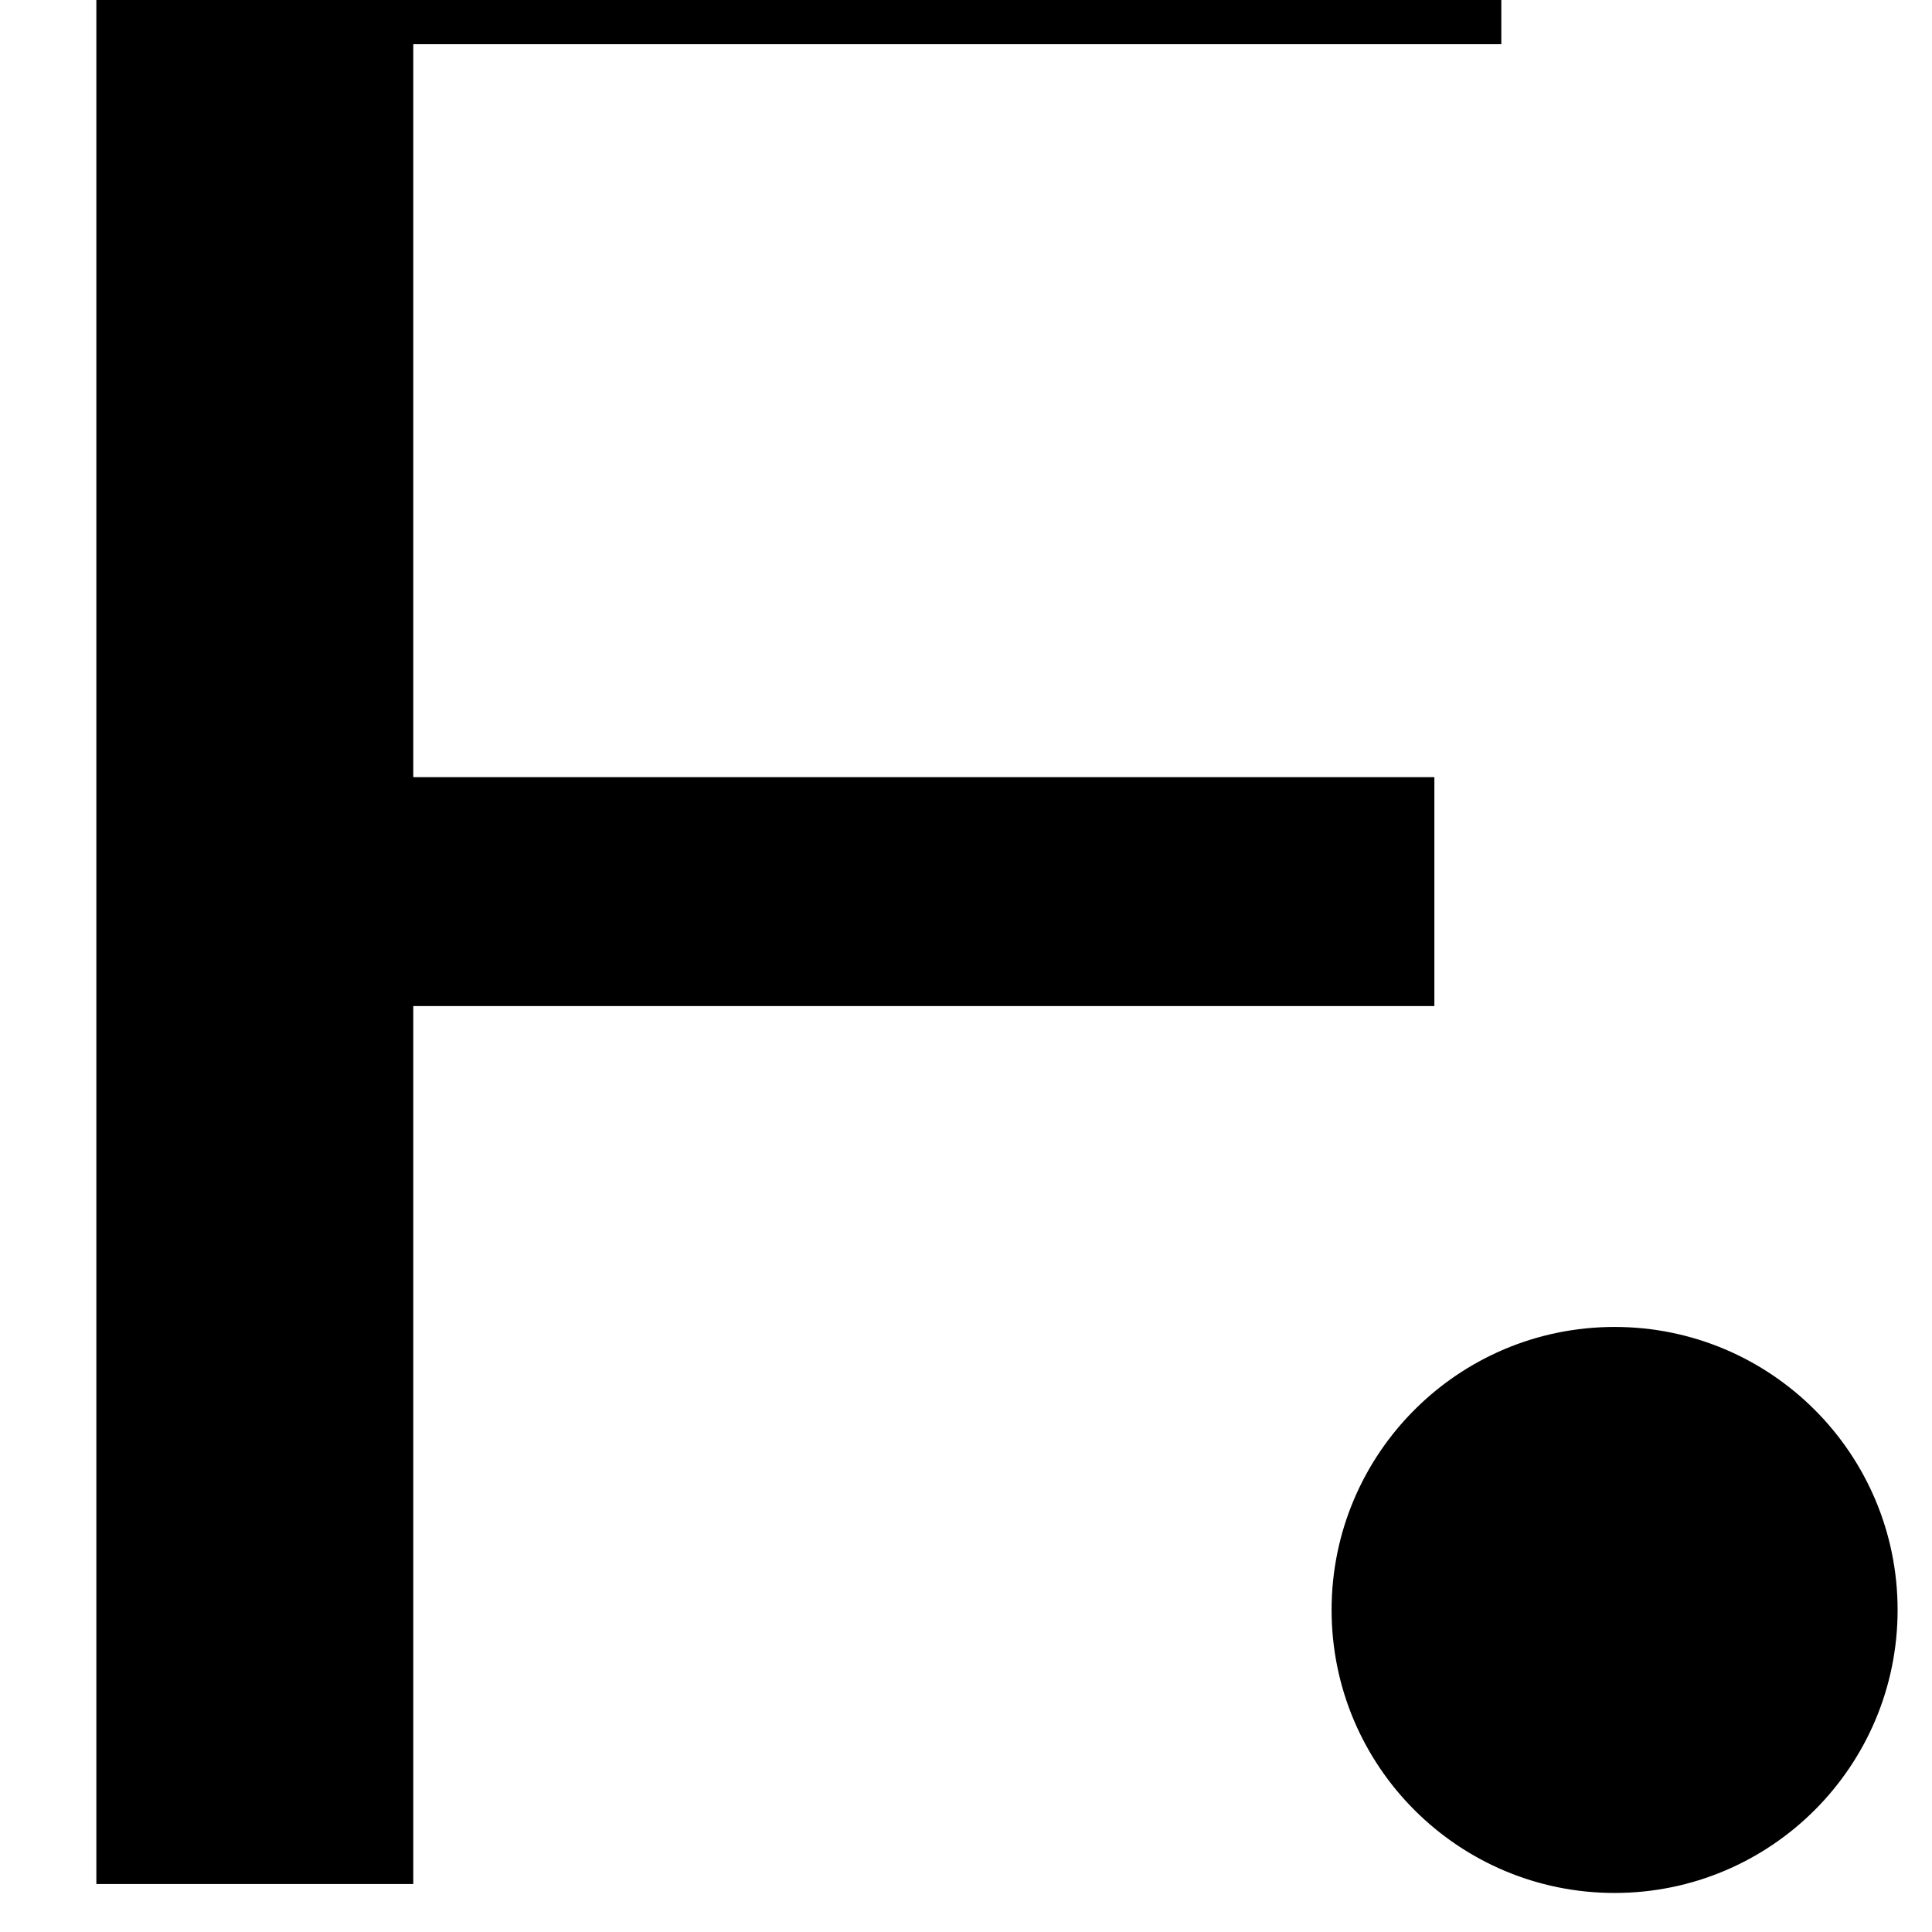
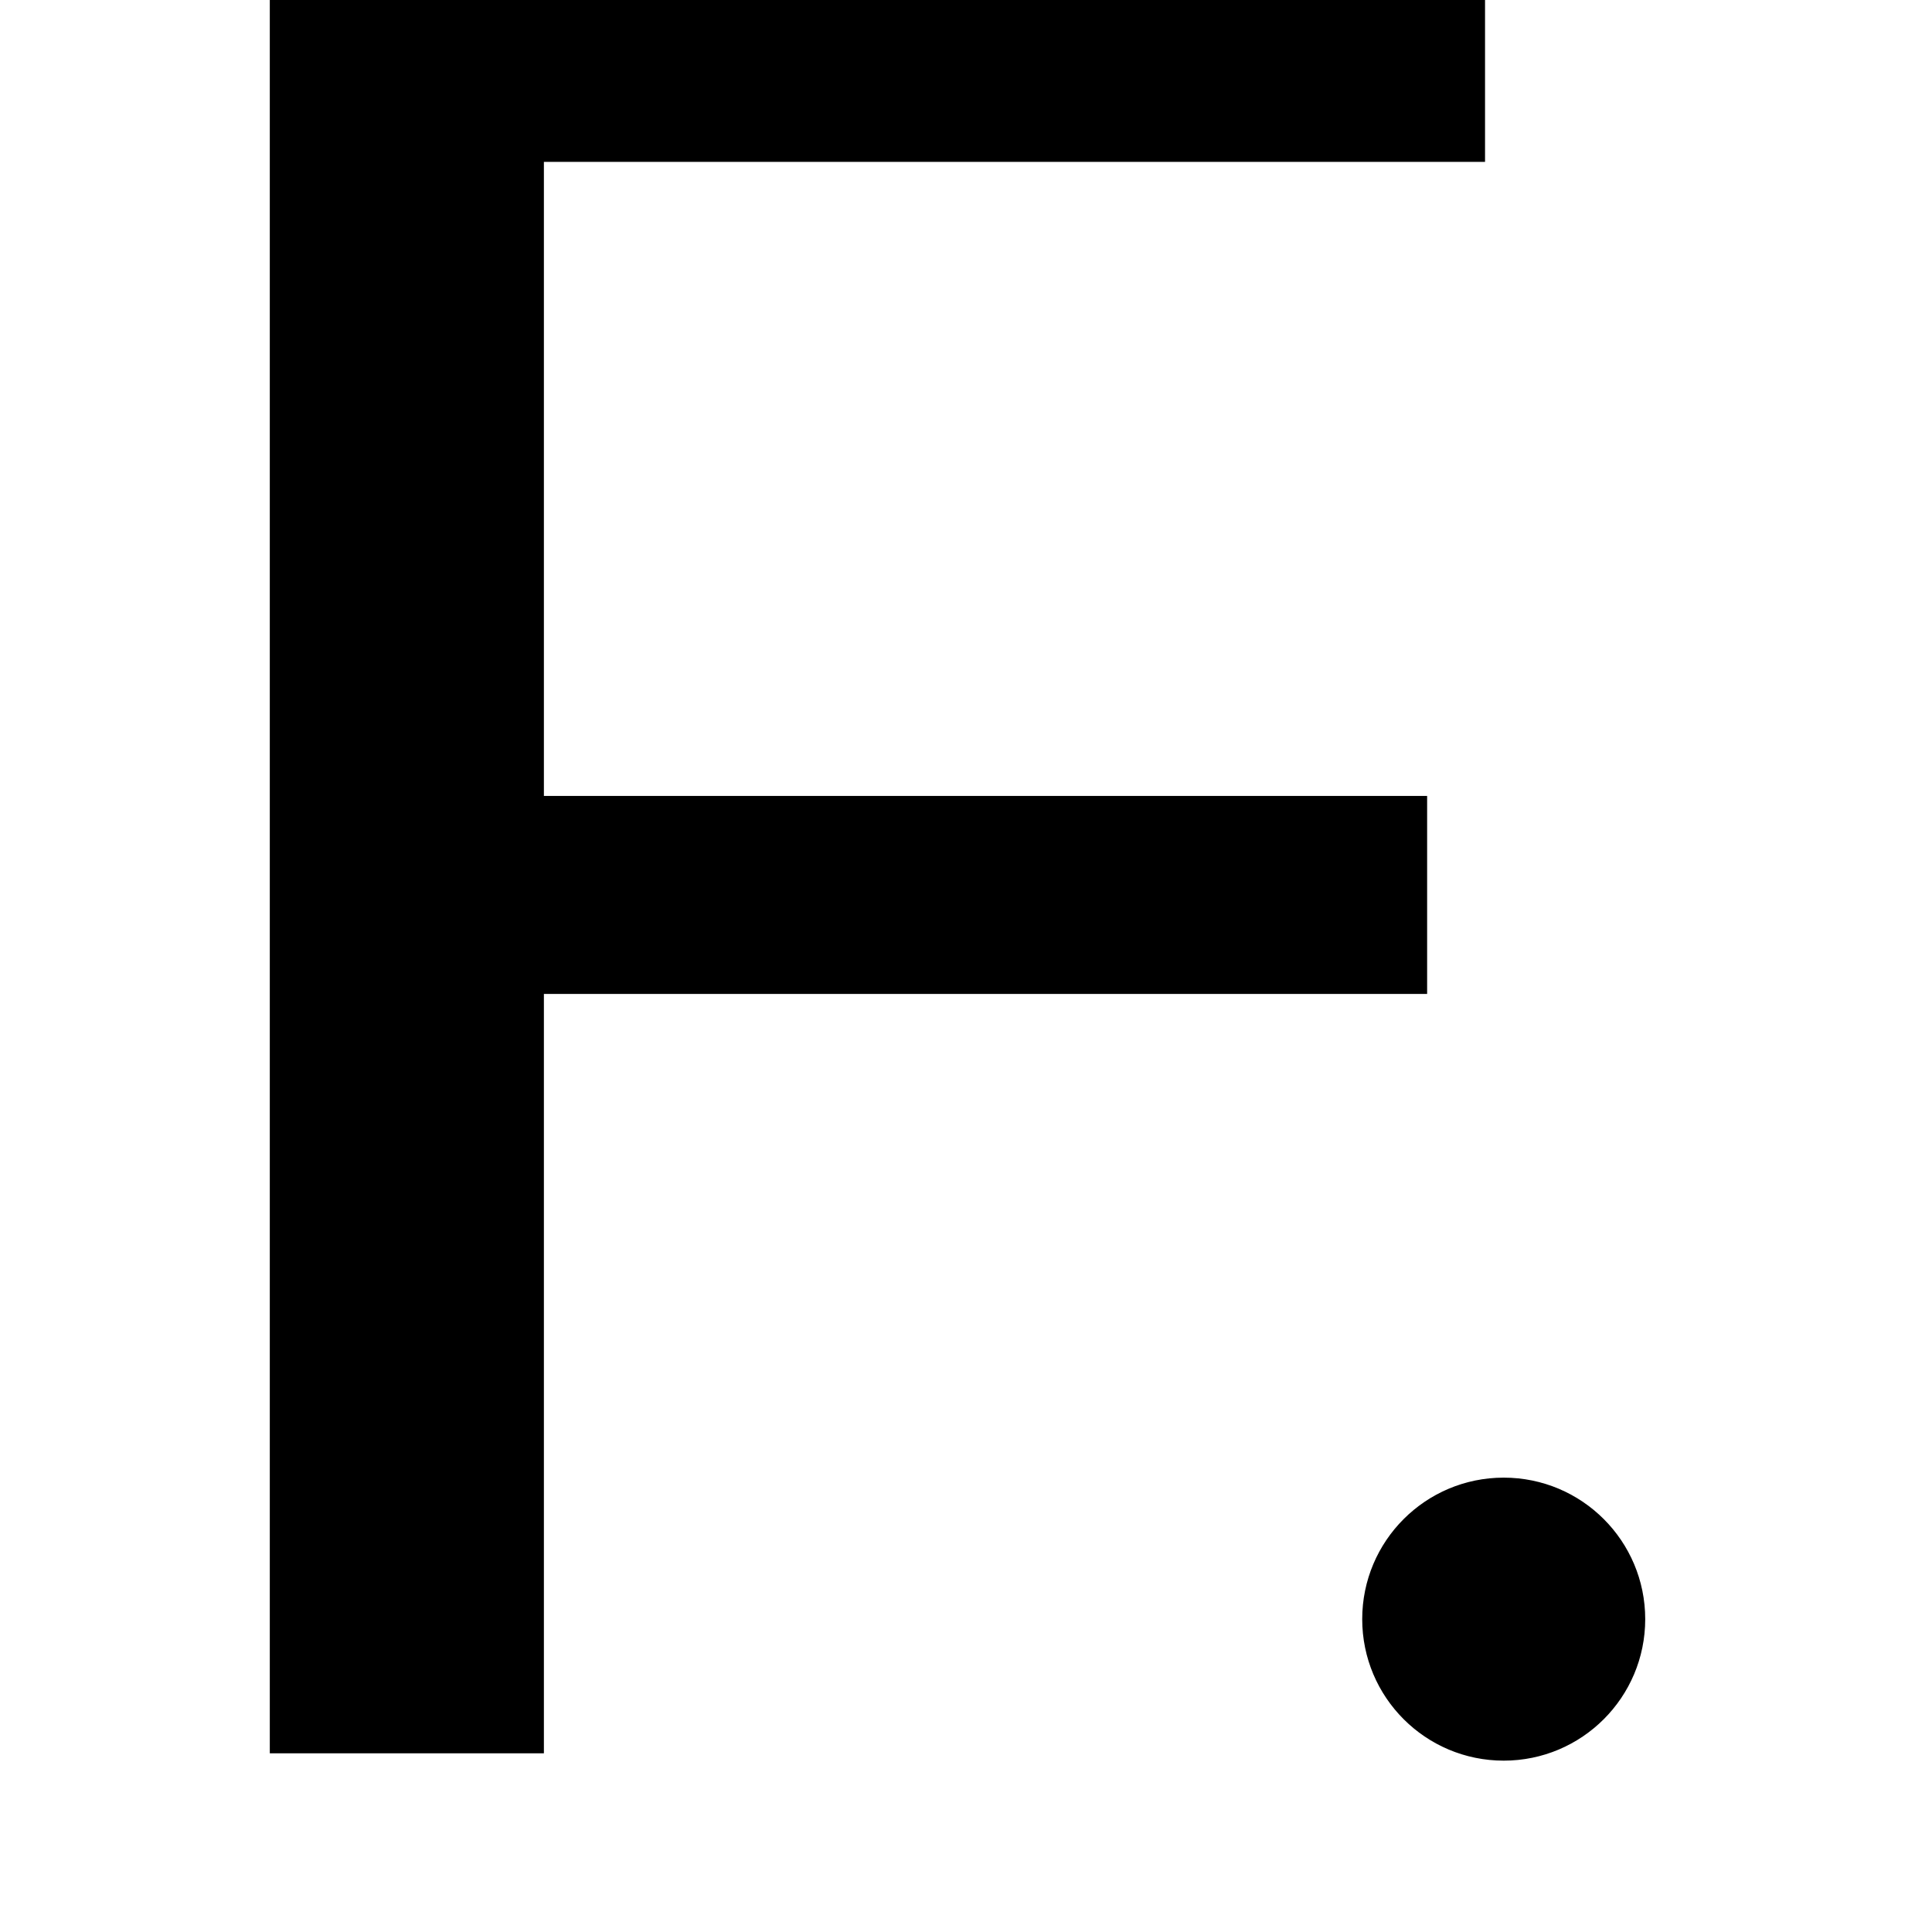
- <svg xmlns="http://www.w3.org/2000/svg" xmlns:ns1="http://svgjs.com/svgjs" version="1.1" width="512" height="512">
-   <svg width="512" height="512" viewBox="0 0 512 512" version="1.1" id="SvgjsSvg1006">
-     <defs id="SvgjsDefs1004" />
-     <g id="SvgjsG1003">
-       <text xml:space="preserve" style="font-style:normal;font-weight:normal;font-size:846.486px;line-height:1.25;font-family:sans-serif;letter-spacing:0px;word-spacing:0px;fill:#000000;fill-opacity:1;stroke:none;stroke-width:3.469" x="-58.945" y="550.398" id="SvgjsText1002" transform="scale(1.102376,0.9071314)" ns1:data="{&quot;leading&quot;:&quot;1.3&quot;}">
-         <tspan id="SvgjsTspan1001" x="-58.945" y="550.398" style="font-style:normal;font-variant:normal;font-weight:normal;font-stretch:normal;font-size:846.486px;font-family:Calibri;-inkscape-font-specification:Calibri;stroke-width:3.469" ns1:data="{&quot;leading&quot;:&quot;1.3&quot;}">F</tspan>
-       </text>
-       <circle style="fill:#000000;fill-opacity:1;stroke:#000000;stroke-width:2.459" id="SvgjsCircle1000" cx="427.885" cy="426.654" r="73.77" />
+ <svg xmlns="http://www.w3.org/2000/svg" xmlns:ns2="http://svgjs.com/svgjs" xmlns:xlink="http://www.w3.org/1999/xlink" version="1.1" width="512" height="512">
+   <svg width="512" height="512" viewBox="0 0 512 512" version="1.1" id="SvgjsSvg1009">
+     <defs id="SvgjsDefs1007">
+       <clipPath clipPathUnits="userSpaceOnUse" id="SvgjsClipPath1006">
+         <use x="0" y="0" xlink:href="#g1338" id="SvgjsUse1005" transform="translate(-39.09298,-5.246487)" width="100%" height="100%" />
+       </clipPath>
+     </defs>
+     <g id="SvgjsG1004">
+       <g id="SvgjsG1003" style="fill:#000000" transform="translate(39.09298,5.246487)">
+         <text xml:space="preserve" style="font-style:normal;font-weight:normal;font-size:732.16px;line-height:1.25;font-family:sans-serif;letter-spacing:0px;word-spacing:0px;fill:#000000;fill-opacity:1;stroke:none;stroke-width:3.001" x="-41.617" y="506.428" id="SvgjsText1002" transform="scale(1.102376,0.9071314)" ns2:data="{&quot;leading&quot;:&quot;1.3&quot;}">
+           <tspan id="SvgjsTspan1001" x="-41.617" y="506.428" style="font-style:normal;font-variant:normal;font-weight:normal;font-stretch:normal;font-size:732.16px;font-family:Calibri;-inkscape-font-specification:Calibri;fill:#000000;stroke-width:3.001" ns2:data="{&quot;leading&quot;:&quot;1.3&quot;}">F</tspan>
+         </text>
+         <circle style="fill:#000000;fill-opacity:1;stroke:#000000;stroke-width:1.23;stroke-opacity:1" id="SvgjsCircle1000" cx="359.407" cy="423.843" r="36.885" />
+       </g>
    </g>
  </svg>
  <style>@media (prefers-color-scheme: light) { :root { filter: none; } }
@media (prefers-color-scheme: dark) { :root { filter: invert(100%); } }
</style>
</svg>
